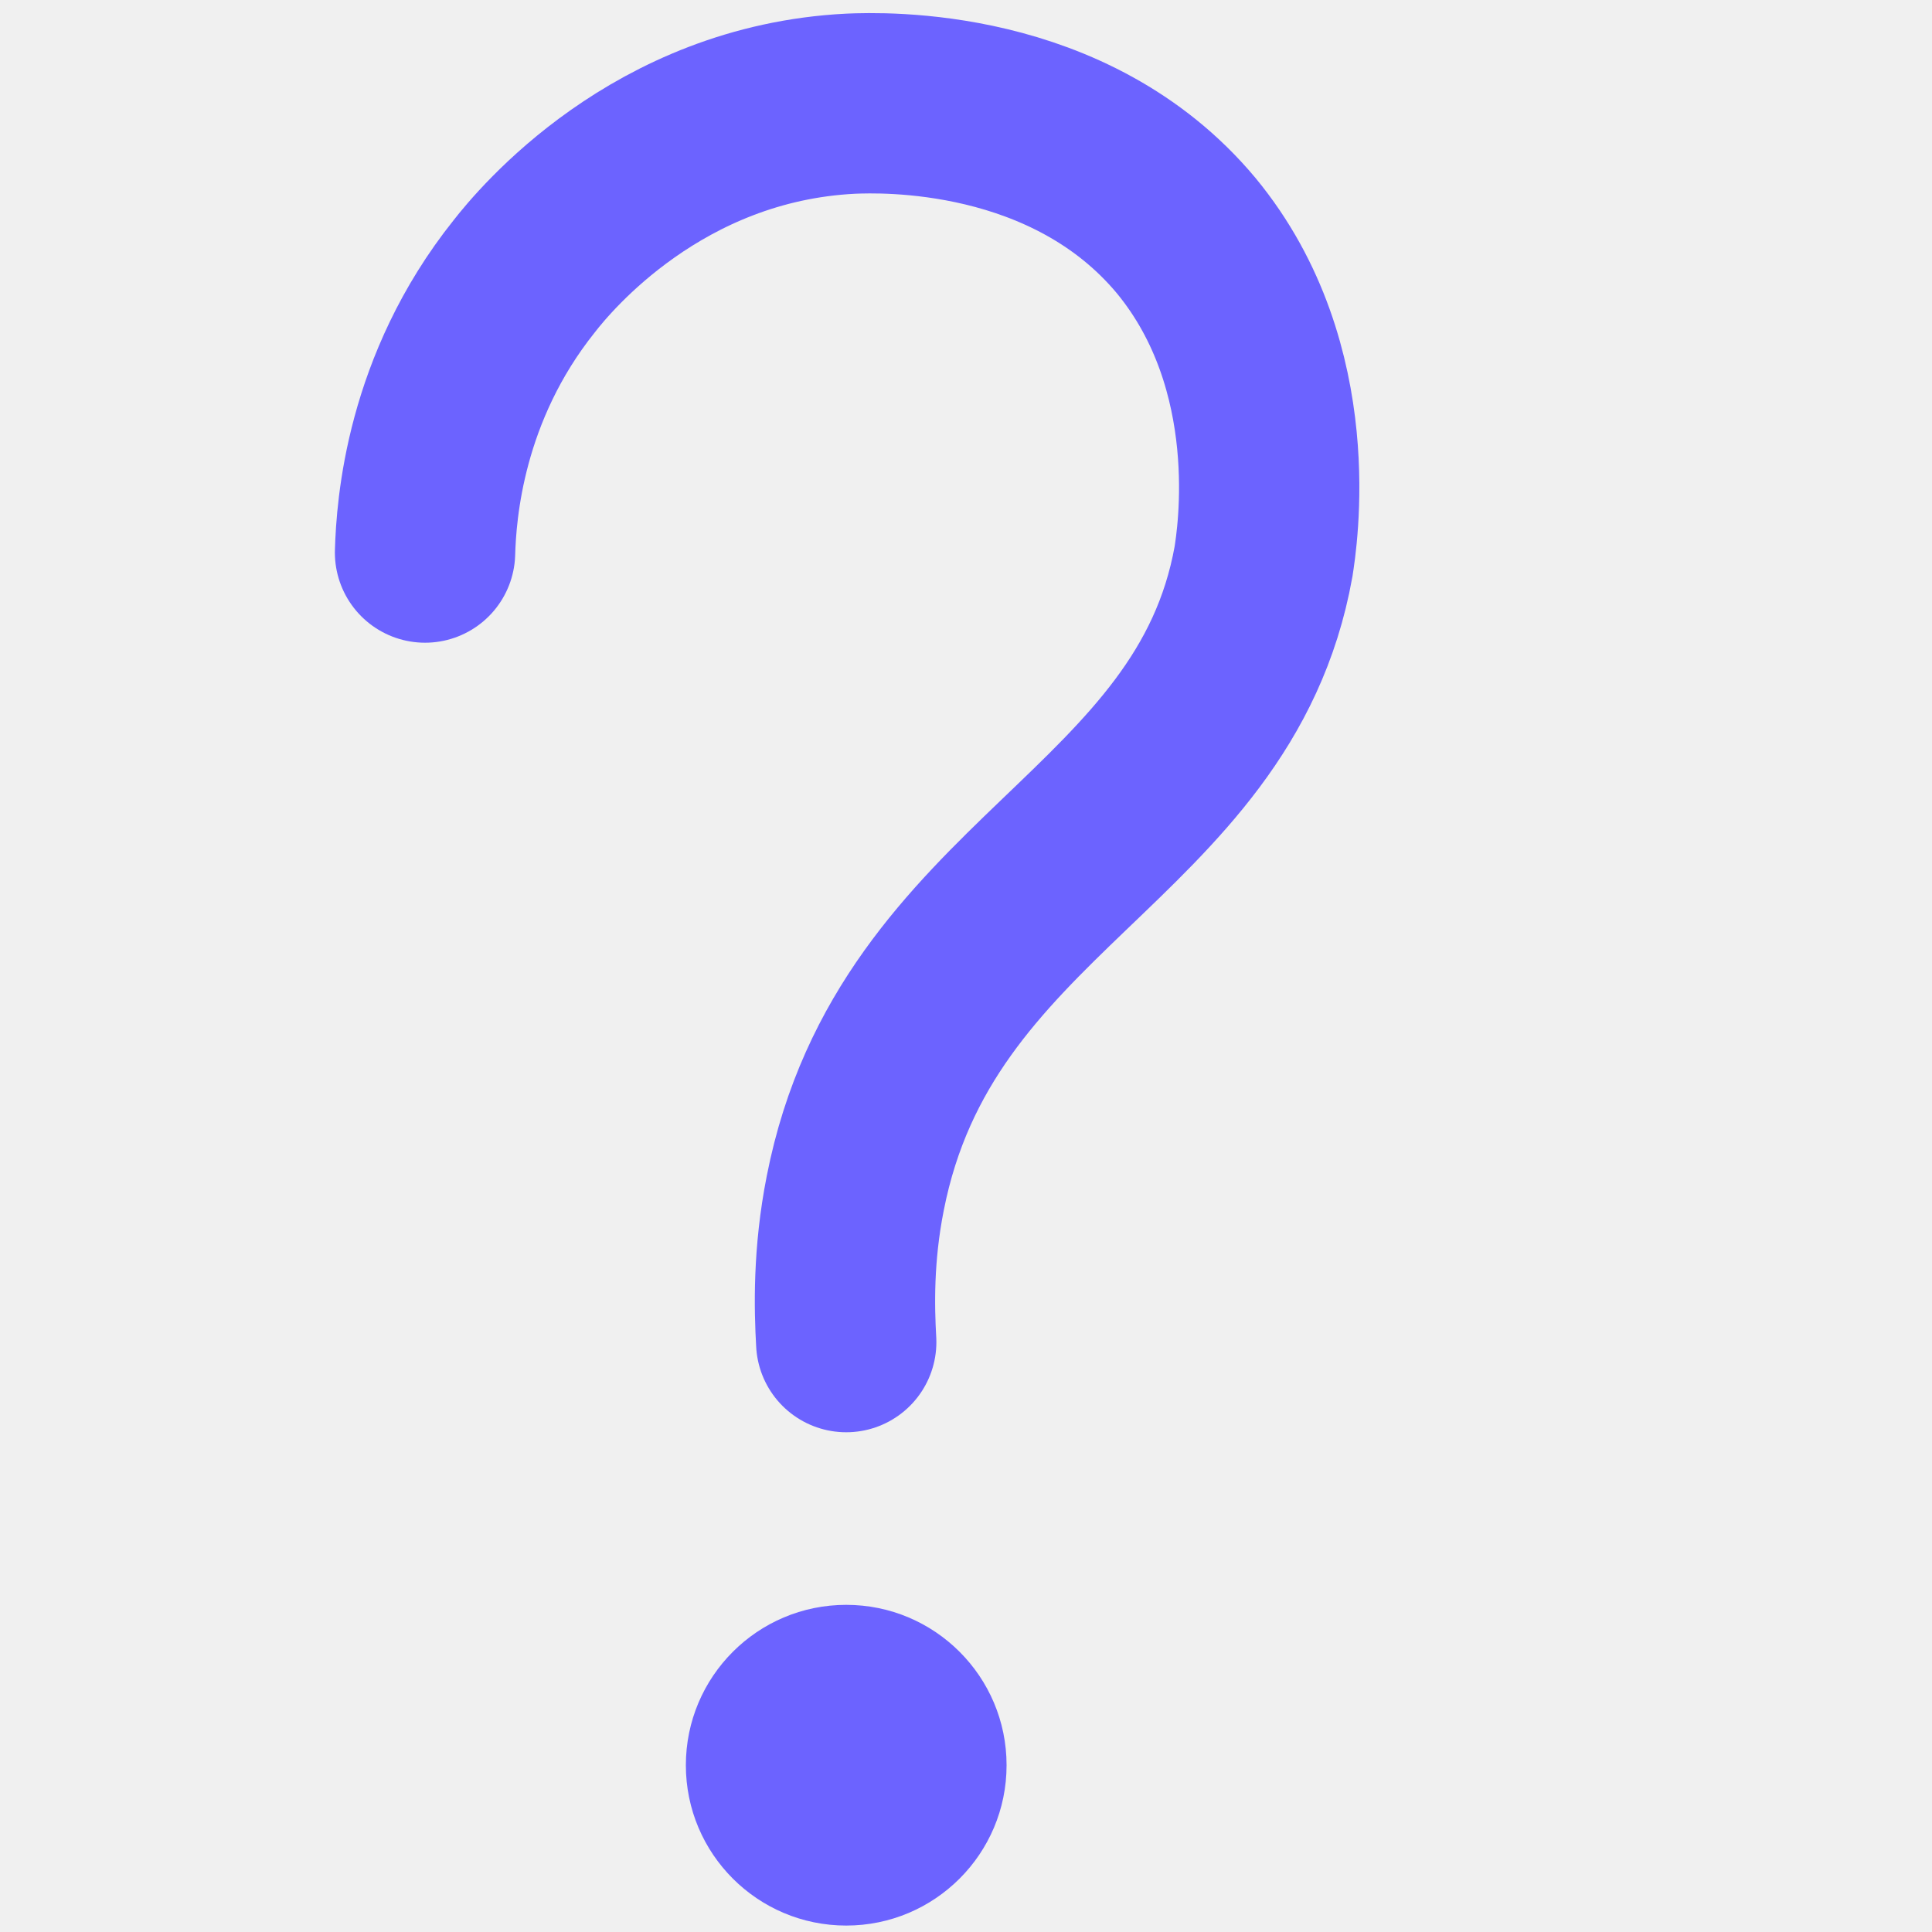
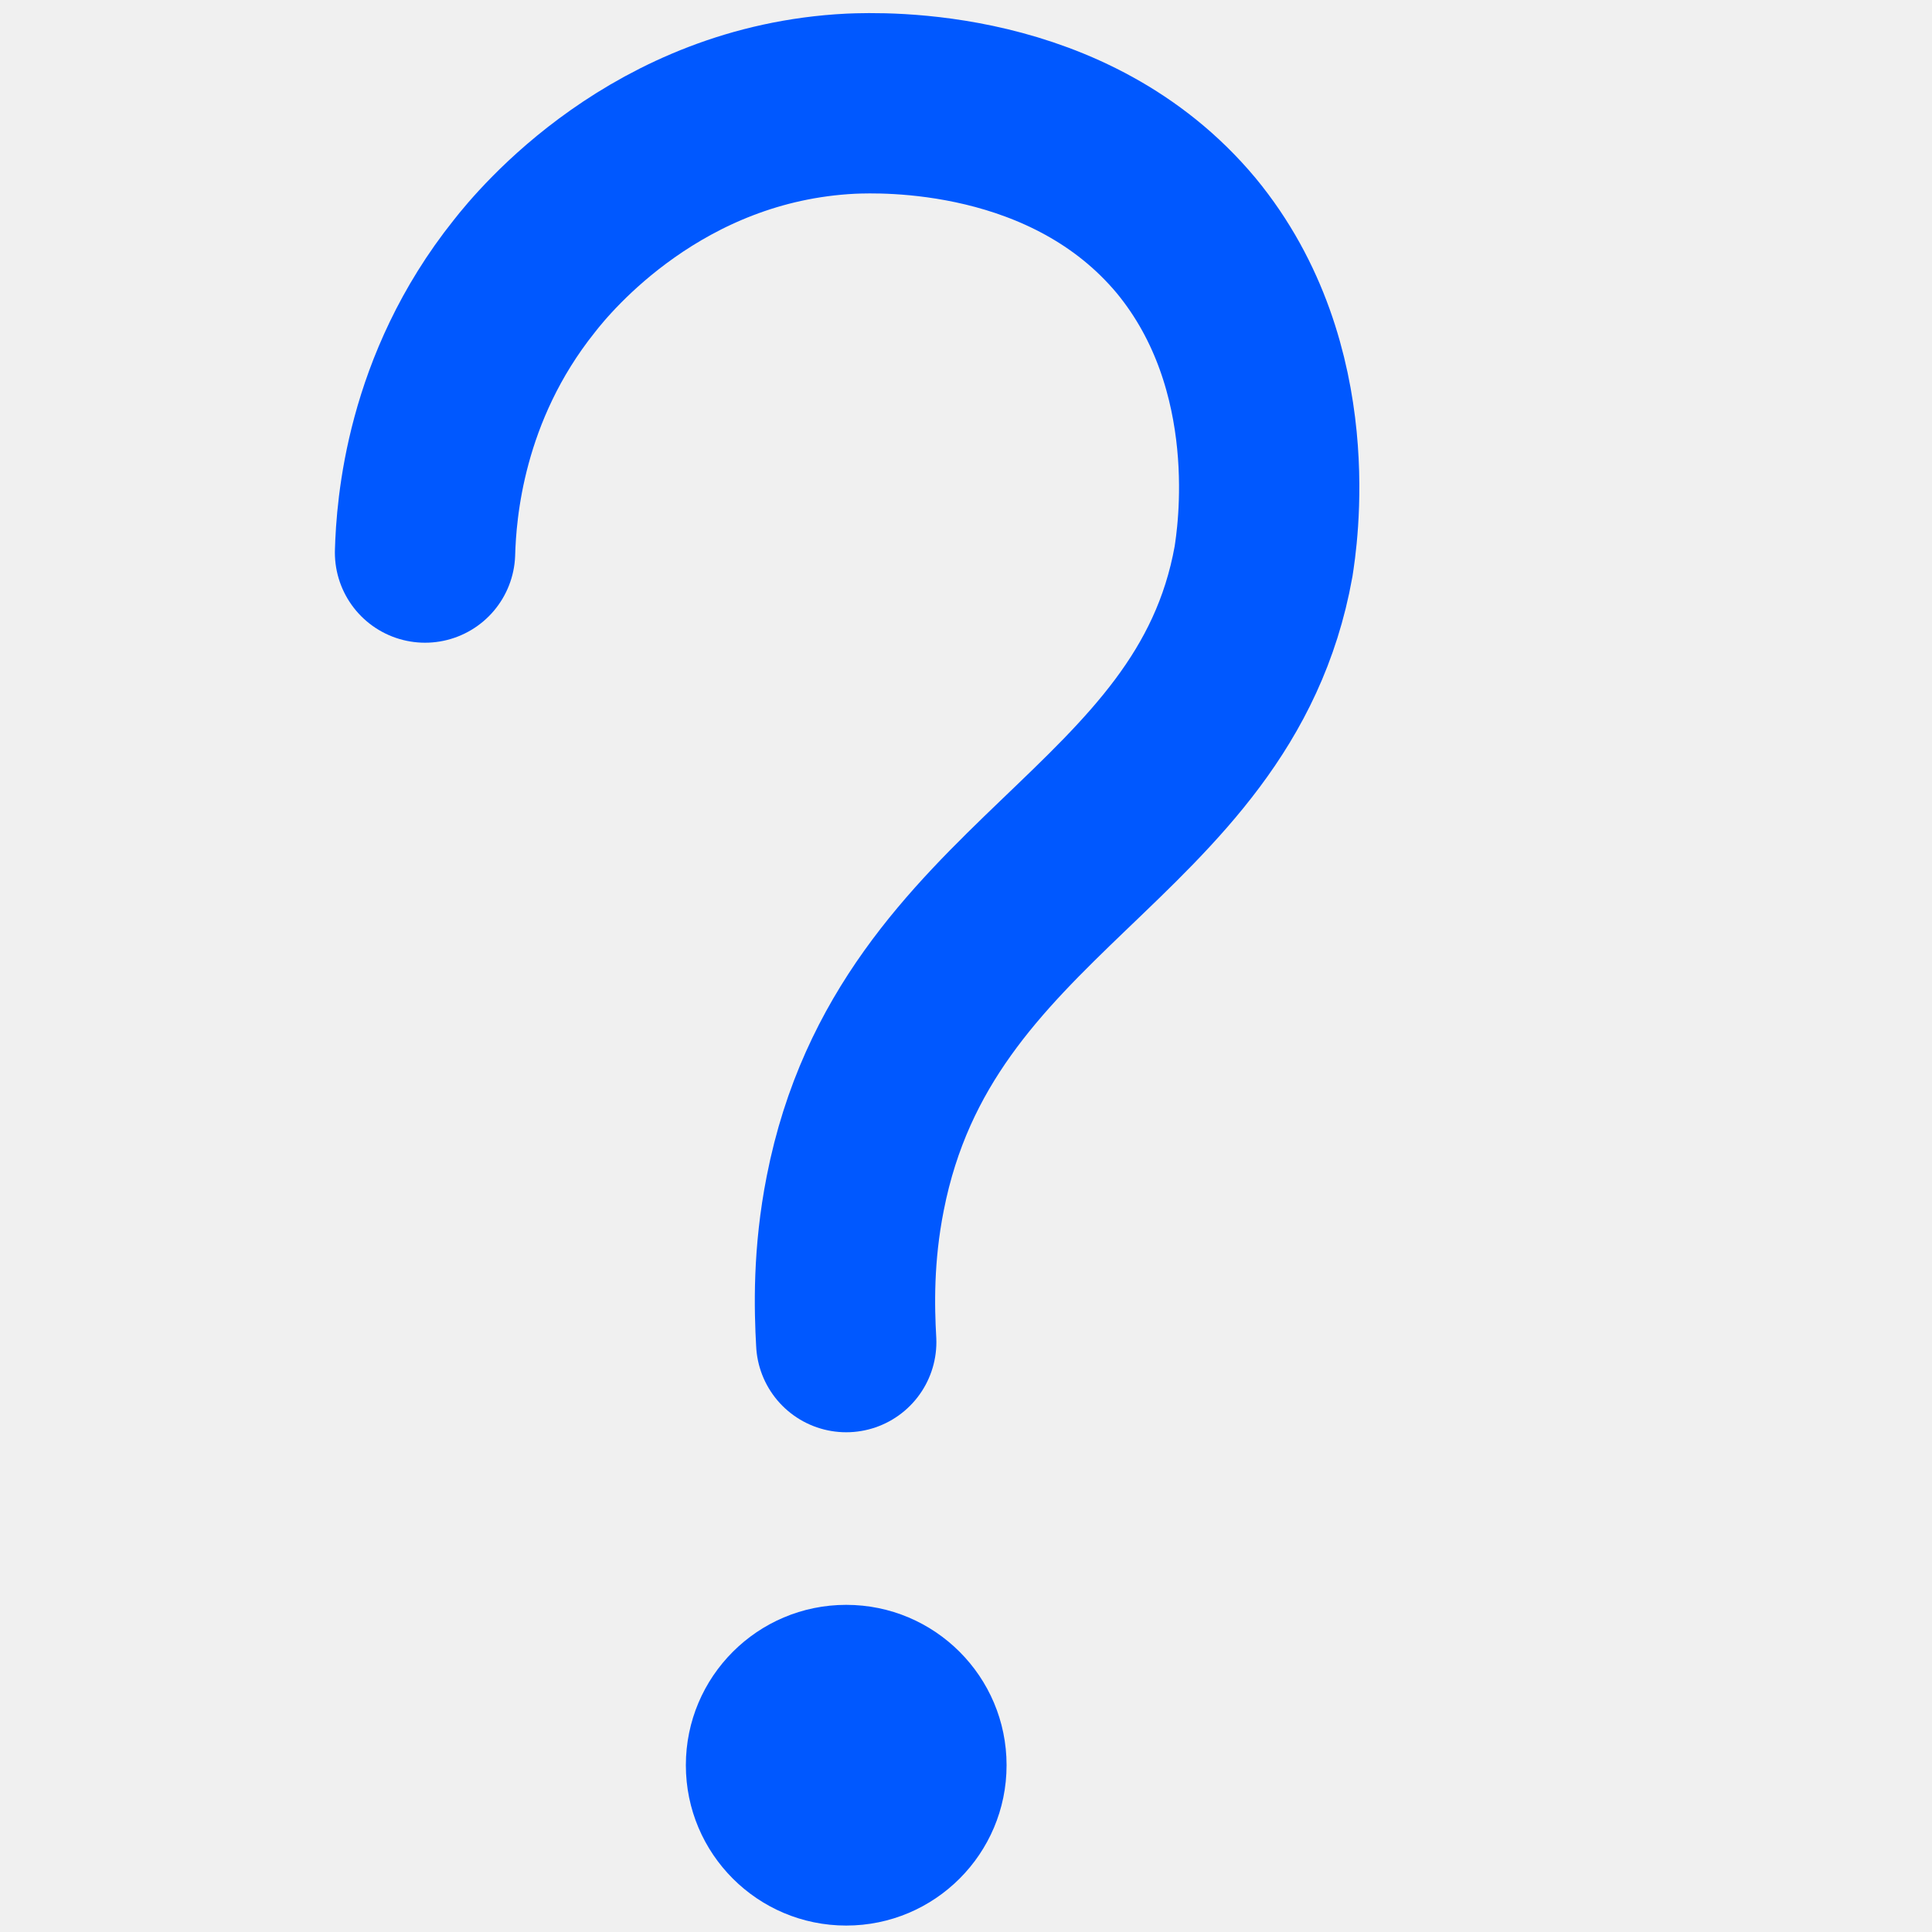
<svg xmlns="http://www.w3.org/2000/svg" version="1.1" id="Layer_1" x="0px" y="0px" viewBox="0 0 300 300" style="enable-background:new 0 0 300 300;" xml:space="preserve">
  <style type="text/css">
	.st0{display:none;}
	.st1{display:inline;}
	.st2{fill:#FFFFFF;}
	.st3{fill:#F3F5F7;}
	.st4{fill:none;stroke:#FFFFFF;stroke-linecap:round;stroke-miterlimit:10;}
- 	.st5{fill:none;stroke:#6C63FF;stroke-width:28;stroke-linecap:round;stroke-miterlimit:10;}
- 	.st6{fill:#6C63FF;}
+ 	.st5{fill:none;stroke:#0058FF;stroke-width:28;stroke-linecap:round;stroke-miterlimit:10;}
+ 	.st6{fill:#0058FF;}
</style>
  <g id="Layer_1_1_" class="st0">
    <g class="st1">
      <path class="st2" d="M150.7,261c-12.3,0-22.4-10-22.5-22.3l-0.5-66.2H61.5C49.1,172.5,39,162.4,39,150s10.1-22.5,22.5-22.5h65.8    l-0.5-65.8c0-6,2.2-11.7,6.5-16c4.2-4.3,9.8-6.7,15.9-6.7h0.2c12.3,0,22.4,10,22.5,22.3l0.5,66.2h66.2c12.4,0,22.5,10.1,22.5,22.5    c0,12.4-10.1,22.5-22.5,22.5h-65.8l0.5,65.8c0,6-2.2,11.7-6.5,16s-9.8,6.7-15.9,6.7H150.7z" />
      <path class="st3" d="M149.3,44c9.6,0,17.4,7.7,17.5,17.4l0.6,71.1h71.1c9.7,0,17.5,7.8,17.5,17.5s-7.8,17.5-17.5,17.5h-70.9    l0.6,70.9c0.1,9.7-7.7,17.6-17.4,17.6h-0.1c-9.6,0-17.4-7.7-17.5-17.4l-0.6-71.1H61.5c-9.7,0-17.5-7.8-17.5-17.5    s7.8-17.5,17.5-17.5h70.9l-0.6-70.9c-0.1-9.7,7.7-17.6,17.4-17.6C149.2,44,149.3,44,149.3,44 M149.3,34h-0.2    c-15.1,0.1-27.4,12.6-27.3,27.7l0.5,60.8H61.5C46.3,122.5,34,134.8,34,150s12.3,27.5,27.5,27.5h61.2l0.5,61.2    c0.1,15,12.5,27.3,27.5,27.3c0.1,0,0.2,0,0.3,0c7.3-0.1,14.2-3,19.3-8.2c5.2-5.2,8-12.2,7.9-19.5l-0.5-60.8h60.8    c15.2,0,27.5-12.3,27.5-27.5s-12.3-27.5-27.5-27.5h-61.2l-0.5-61.2C176.7,46.2,164.3,34,149.3,34L149.3,34z" />
    </g>
    <g class="st1">
      <polygon points="236.3,56.8 236.3,67.3 241.6,67.3 241.6,60.2 246.3,60.2 246.3,67.3 251.1,67.3 251.1,56.8   " />
      <polygon points="243.7,47.9 233,58.2 254.5,58.2   " />
    </g>
    <g class="st1">
      <path d="M261,134.9h-14.8c-1,0-1.8-0.8-1.8-1.8v-9.6c0-1,0.8-1.8,1.8-1.8H261c1,0,1.8,0.8,1.8,1.8v9.6    C262.8,134.1,262,134.9,261,134.9z" />
      <path d="M252.1,124.7h-6.2c-0.8,0-1.5-0.7-1.5-1.5v-1.8c0-0.8,0.7-1.5,1.5-1.5h6.2c0.8,0,1.5,0.7,1.5,1.5v1.8    C253.6,124,252.9,124.7,252.1,124.7z" />
    </g>
    <g class="st1">
      <path d="M252.9,90.3c-1,0-2,0.2-2.9,0.4c2.1,0.7,3.5,2.1,3.5,3.6v2.2h5.8v-2.2C259.2,92.1,256.4,90.3,252.9,90.3z" />
      <path d="M245.2,90.3c-3.5,0-6.3,1.8-6.3,4.1v2.2h12.7v-2.2C251.5,92.1,248.7,90.3,245.2,90.3z" />
      <circle cx="245.2" cy="85.9" r="2.9" />
      <circle cx="252.9" cy="85.9" r="2.9" />
    </g>
    <g class="st1">
      <path d="M258.4,182.8h-11.3c-0.9,0-1.6-0.7-1.6-1.6v-6.7c0-0.9,0.7-1.6,1.6-1.6h11.3c0.9,0,1.6,0.7,1.6,1.6v6.7    C260.1,182,259.3,182.8,258.4,182.8z" />
      <path d="M263.7,177.8H261v4.6c0,0.9-0.7,1.6-1.6,1.6h-9.1v3.3c0,0.9,0.7,1.6,1.6,1.6h11.8c0.9,0,1.6-0.7,1.6-1.6v-7.9    C265.3,178.5,264.6,177.8,263.7,177.8z" />
      <polygon points="245.4,185.4 249.8,182.5 245.4,180.1   " />
    </g>
    <g class="st1">
      <path d="M260.4,222.6h-15.2c-0.9,0-1.6-0.7-1.6-1.6v-11.5c0-0.9,0.7-1.6,1.6-1.6h15.2c0.9,0,1.6,0.7,1.6,1.6V221    C262.1,221.9,261.4,222.6,260.4,222.6z" />
      <polygon points="243.6,226.4 249.1,222.2 243.6,218.7   " />
      <line class="st4" x1="247.6" y1="212.4" x2="258.1" y2="212.5" />
      <line class="st4" x1="247.6" y1="215.3" x2="258.1" y2="215.4" />
      <line class="st4" x1="247.6" y1="218" x2="258.1" y2="218.1" />
    </g>
  </g>
  <path class="st5" d="M66,85.8c0.2-6.7,1.5-25.5,15.4-42.9c3.2-4.1,20.7-25.3,50.7-26.8c4.8-0.2,34-1.2,52.1,20.5  c16.9,20.5,12.5,47.3,12,50.6c-7.7,42.9-54,50.1-63.4,98.1c-1.9,9.6-1.7,17.8-1.4,23.1" />
  <circle class="st6" cx="131.4" cy="274.1" r="24.9" />
</svg>
